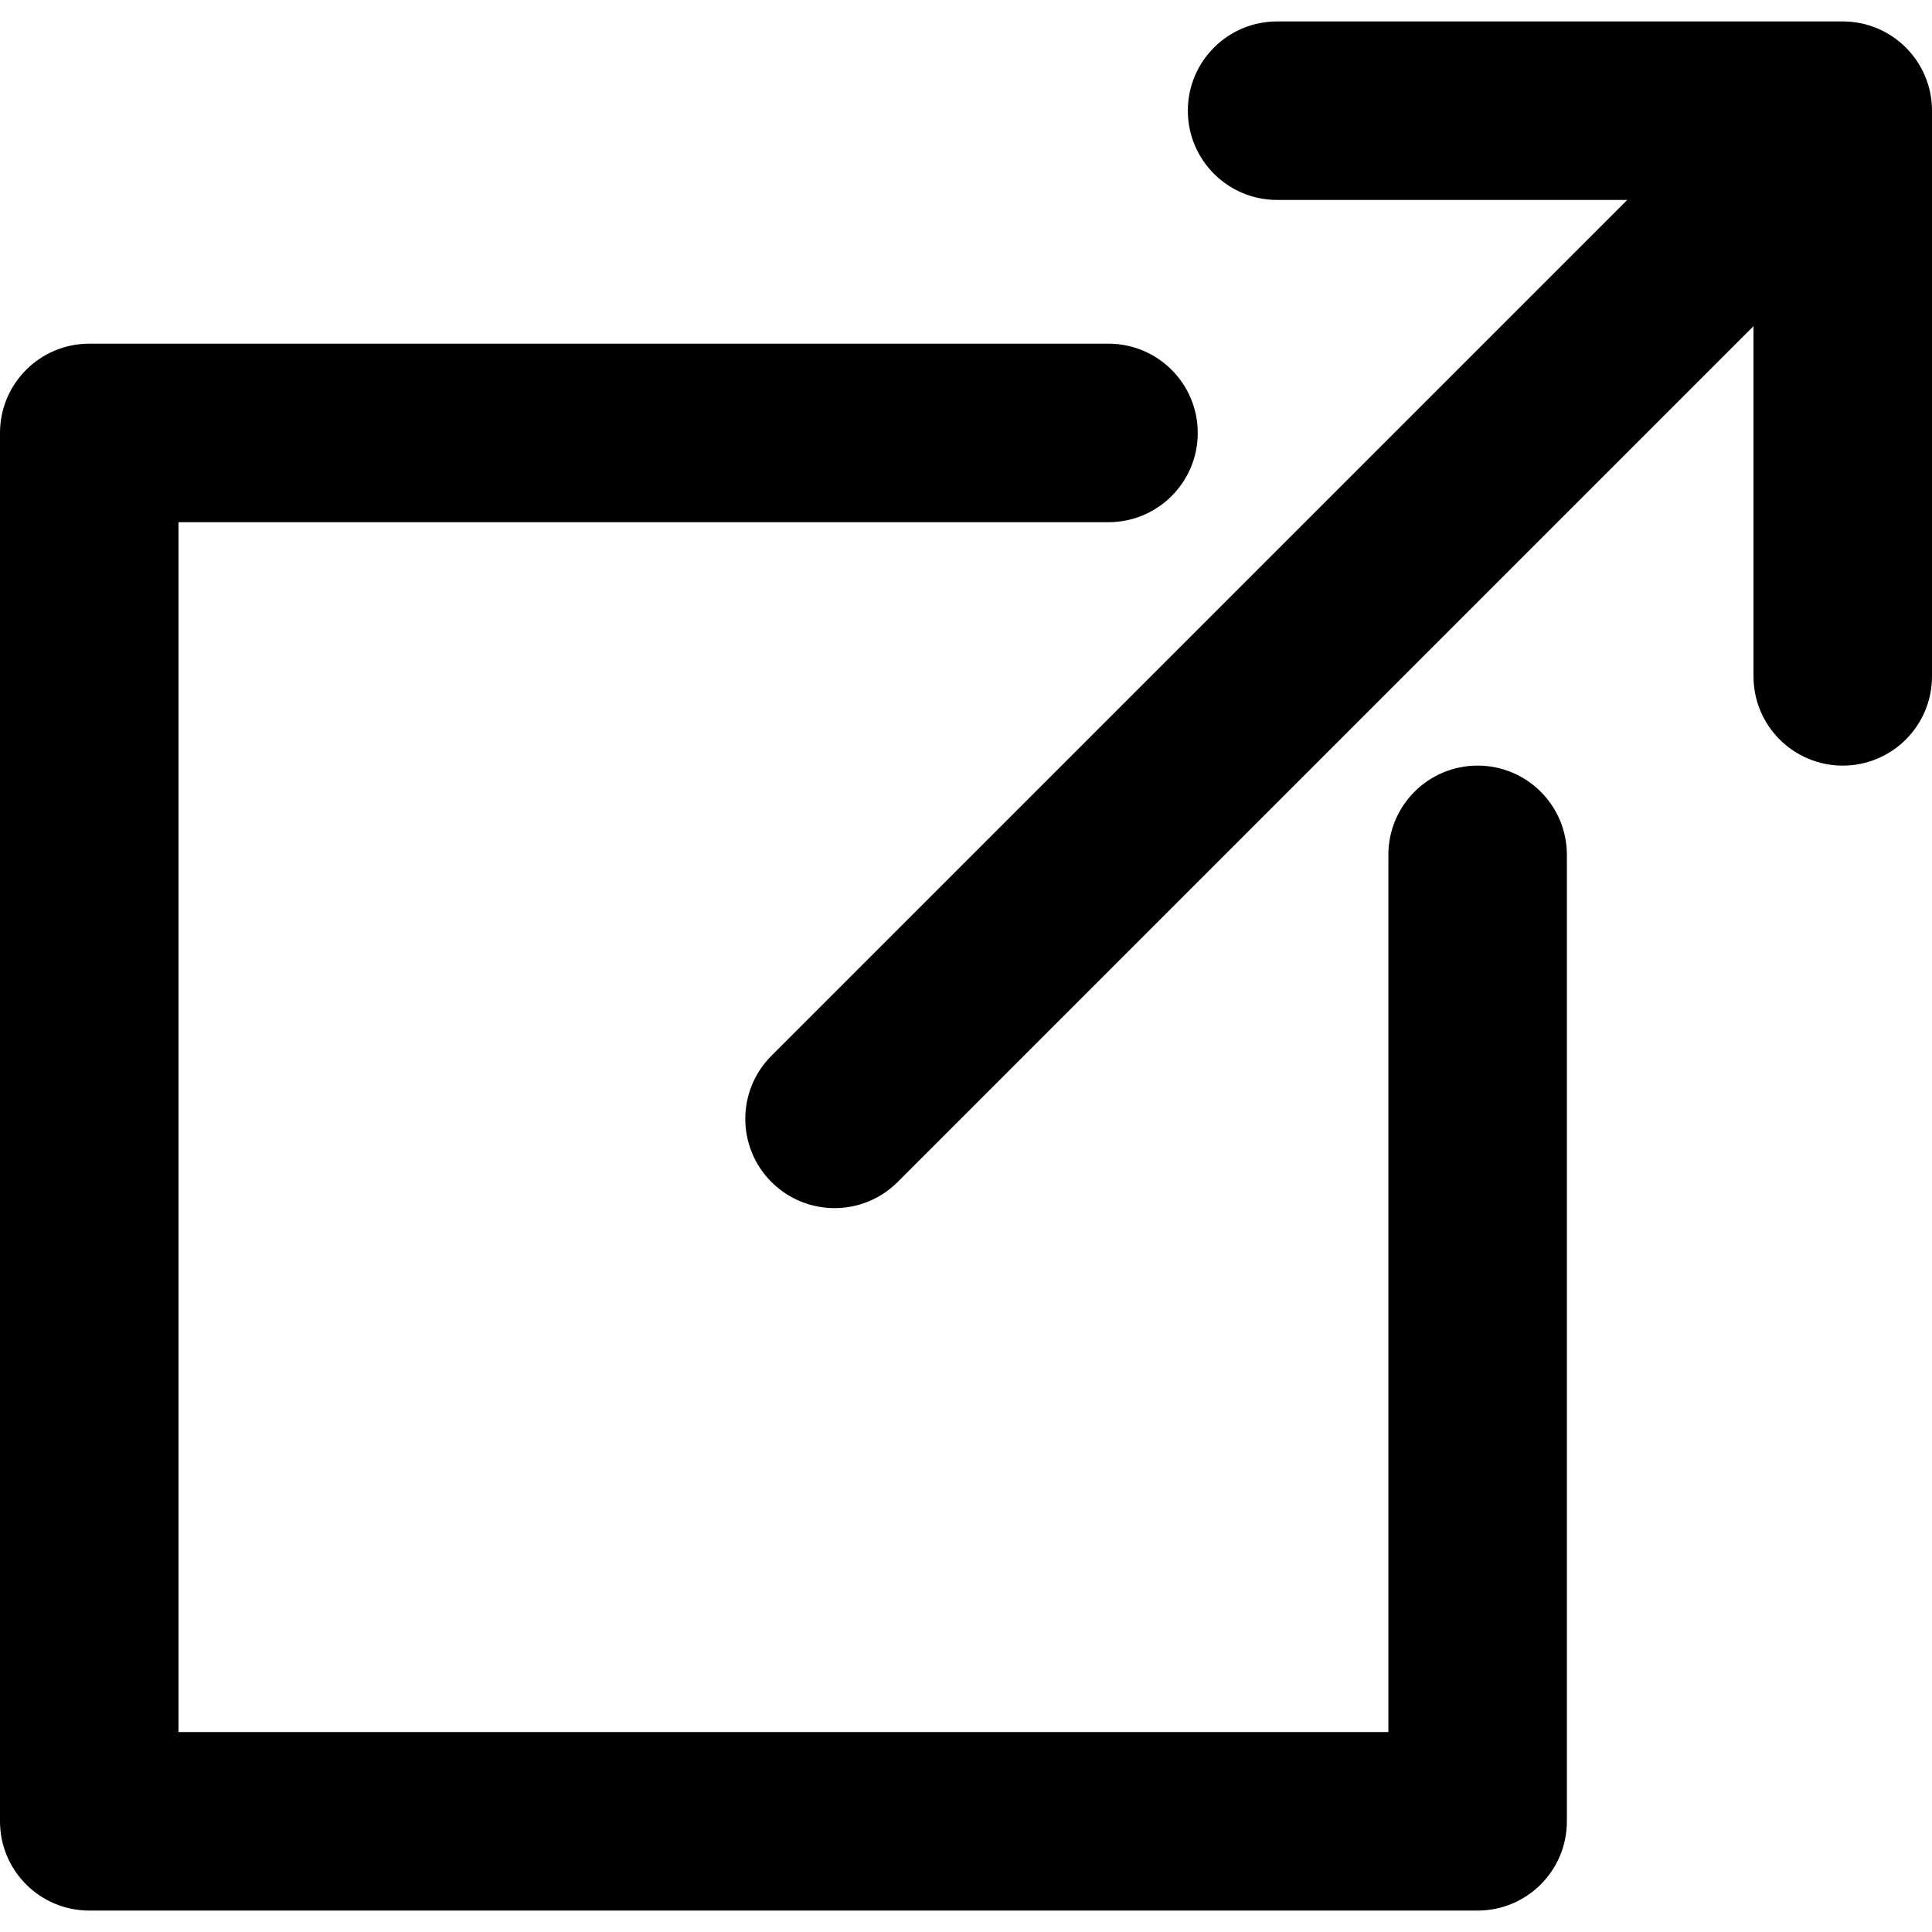
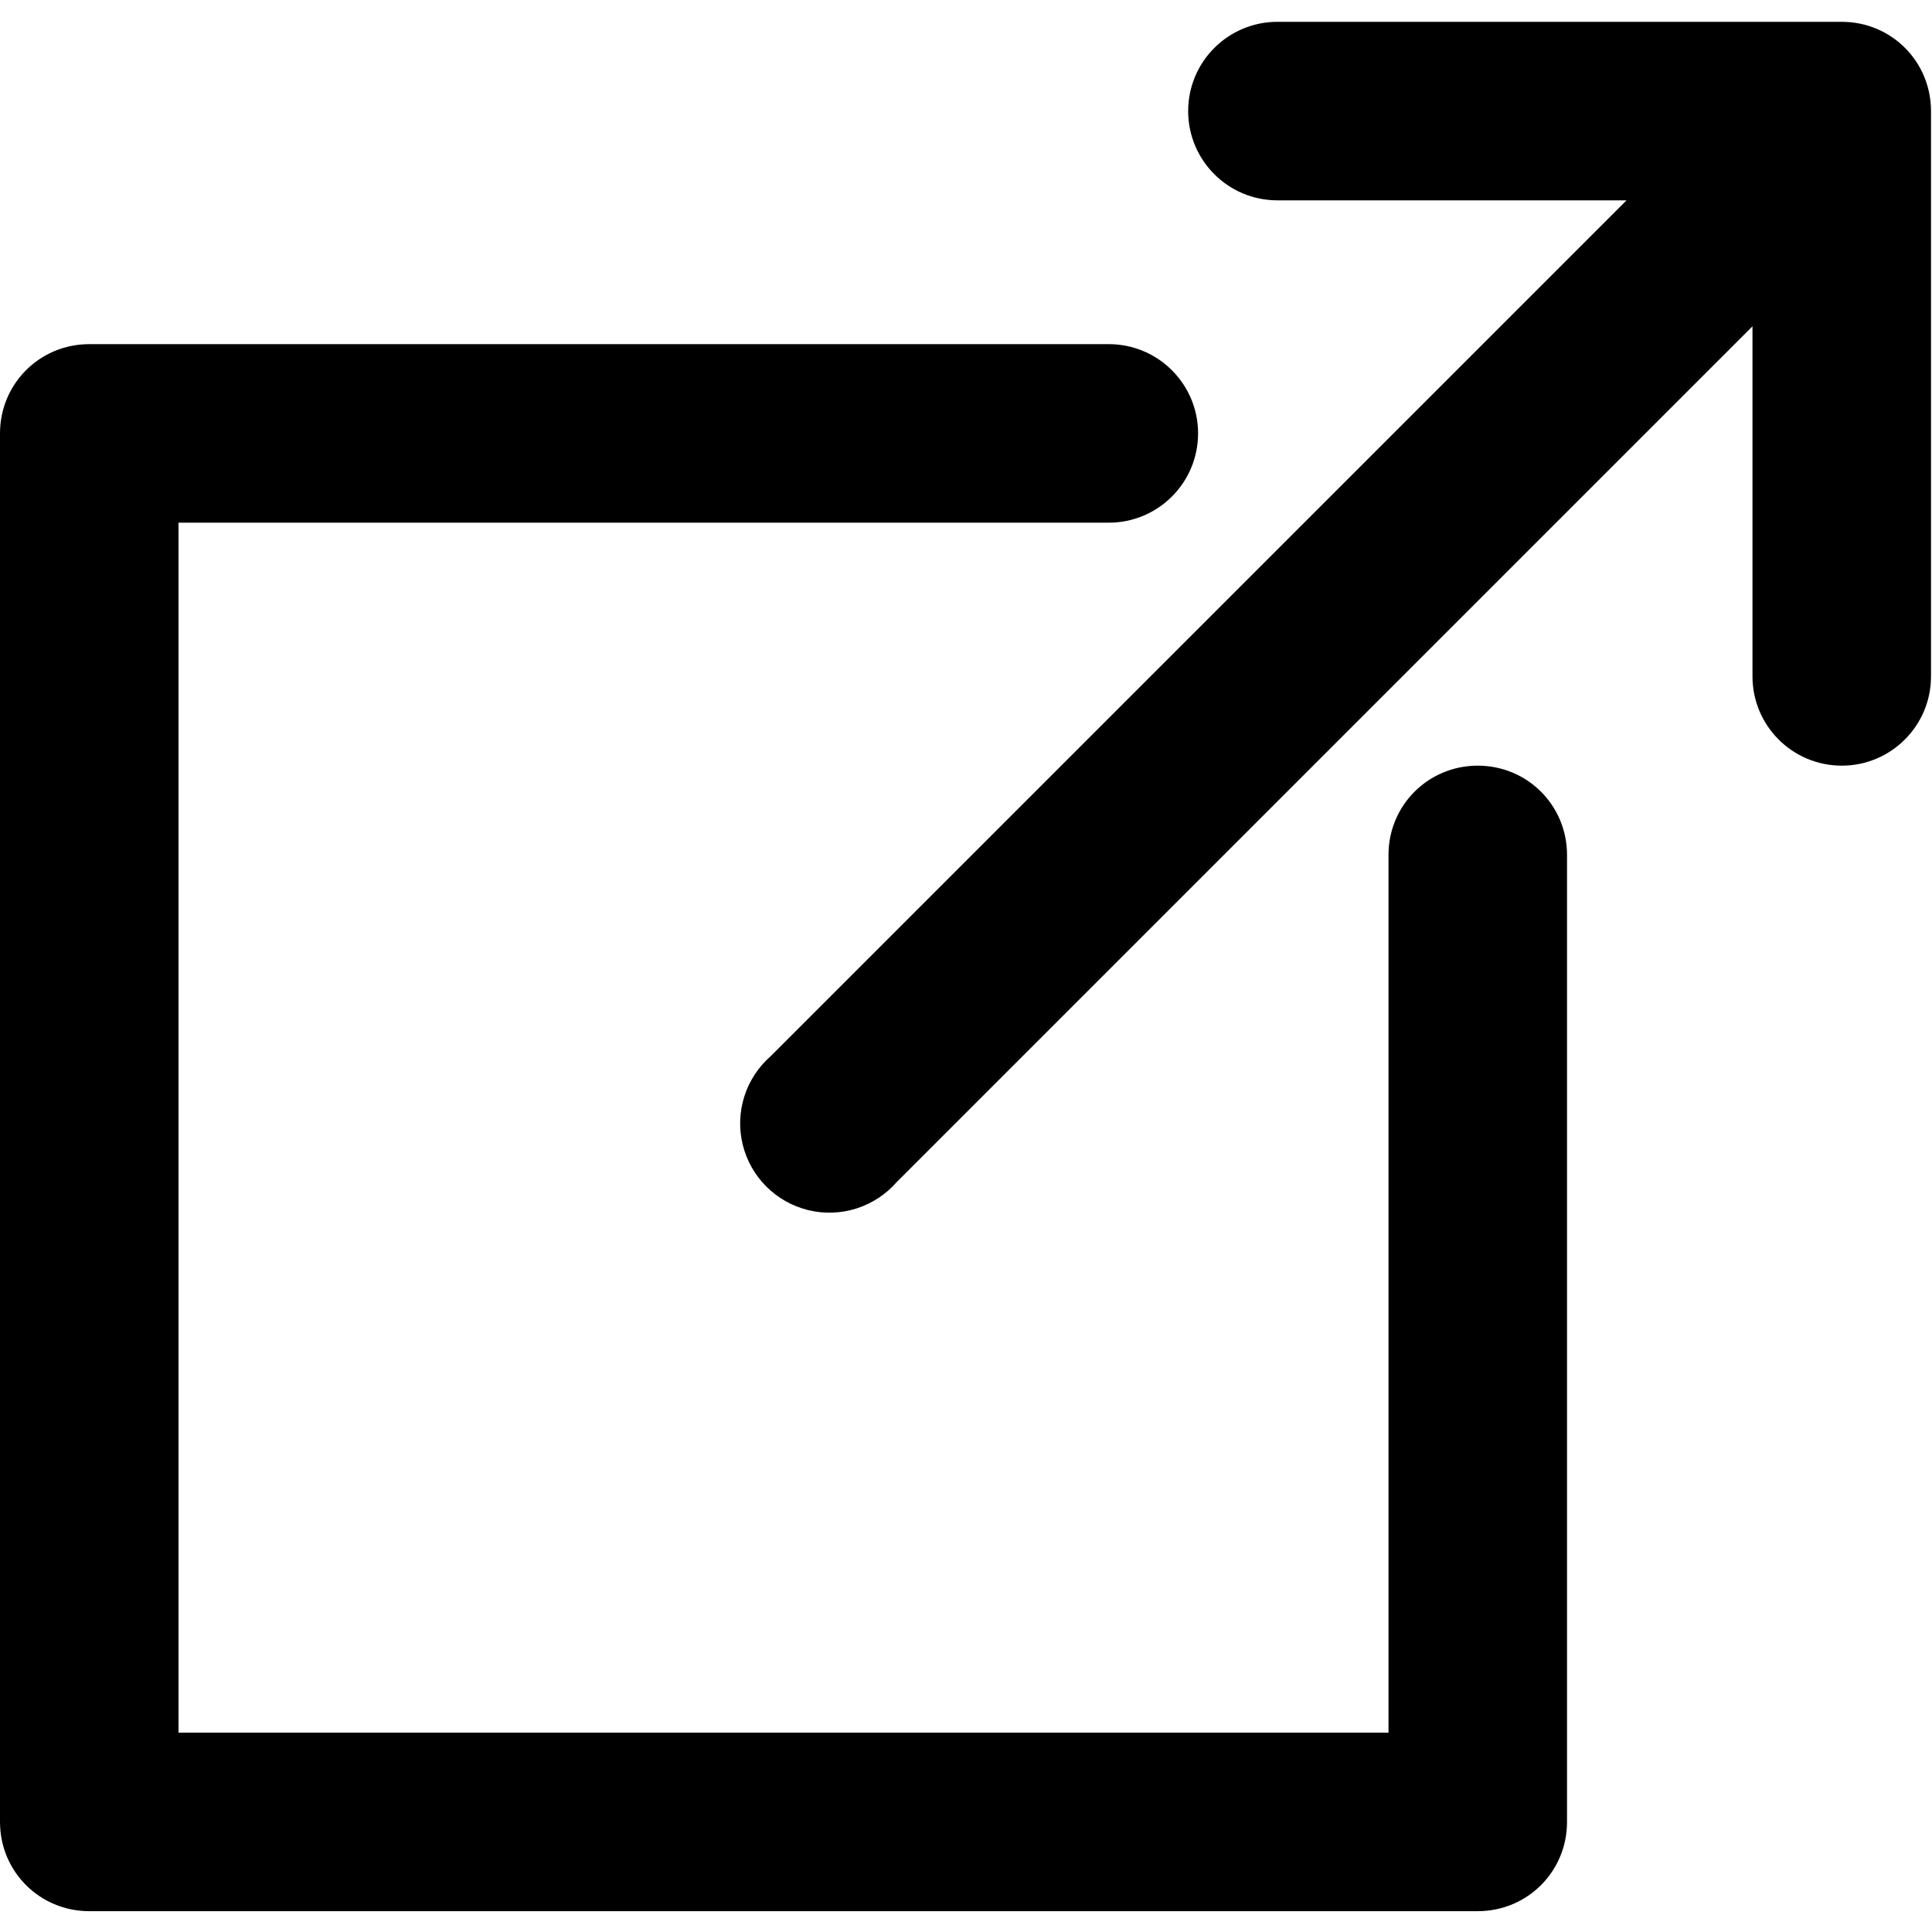
- <svg xmlns="http://www.w3.org/2000/svg" version="1.1" id="Capa_1" x="0px" y="0px" viewBox="0 0 194.818 194.818" style="enable-background:new 0 0 194.818 194.818;" xml:space="preserve">
-   <g>
-     <path d="M185.818,2.161h-57.04c-4.971,0-9,4.029-9,9s4.029,9,9,9h35.312l-86.3,86.3c-3.515,3.515-3.515,9.213,0,12.728   c1.758,1.757,4.061,2.636,6.364,2.636s4.606-0.879,6.364-2.636l86.3-86.3v35.313c0,4.971,4.029,9,9,9s9-4.029,9-9v-57.04   C194.818,6.19,190.789,2.161,185.818,2.161z" />
-     <path d="M149,77.201c-4.971,0-9,4.029-9,9v88.456H18v-122h93.778c4.971,0,9-4.029,9-9s-4.029-9-9-9H9c-4.971,0-9,4.029-9,9v140   c0,4.971,4.029,9,9,9h140c4.971,0,9-4.029,9-9V86.201C158,81.23,153.971,77.201,149,77.201z" />
-   </g>
-   <g>
- </g>
-   <g>
- </g>
-   <g>
- </g>
-   <g>
- </g>
-   <g>
- </g>
-   <g>
- </g>
-   <g>
- </g>
-   <g>
- </g>
-   <g>
- </g>
-   <g>
- </g>
-   <g>
- </g>
-   <g>
- </g>
-   <g>
- </g>
-   <g>
- </g>
-   <g>
- </g>
+ <svg xmlns="http://www.w3.org/2000/svg" viewBox="0 0 194.8 194.8">
+   <path d="M185.8 2.2h-57a9 9 0 100 18H164l-86.3 86.3a9 9 0 1012.7 12.7l86.3-86.3v35.3a9 9 0 1018 0v-57c0-5-4-9-9-9z" />
+   <path d="M149 77.2c-5 0-9 4-9 9v88.5H18v-122h93.8a9 9 0 100-18H9c-5 0-9 4-9 9v140c0 5 4 9 9 9h140c5 0 9-4 9-9V86.2c0-5-4-9-9-9z" />
</svg>
